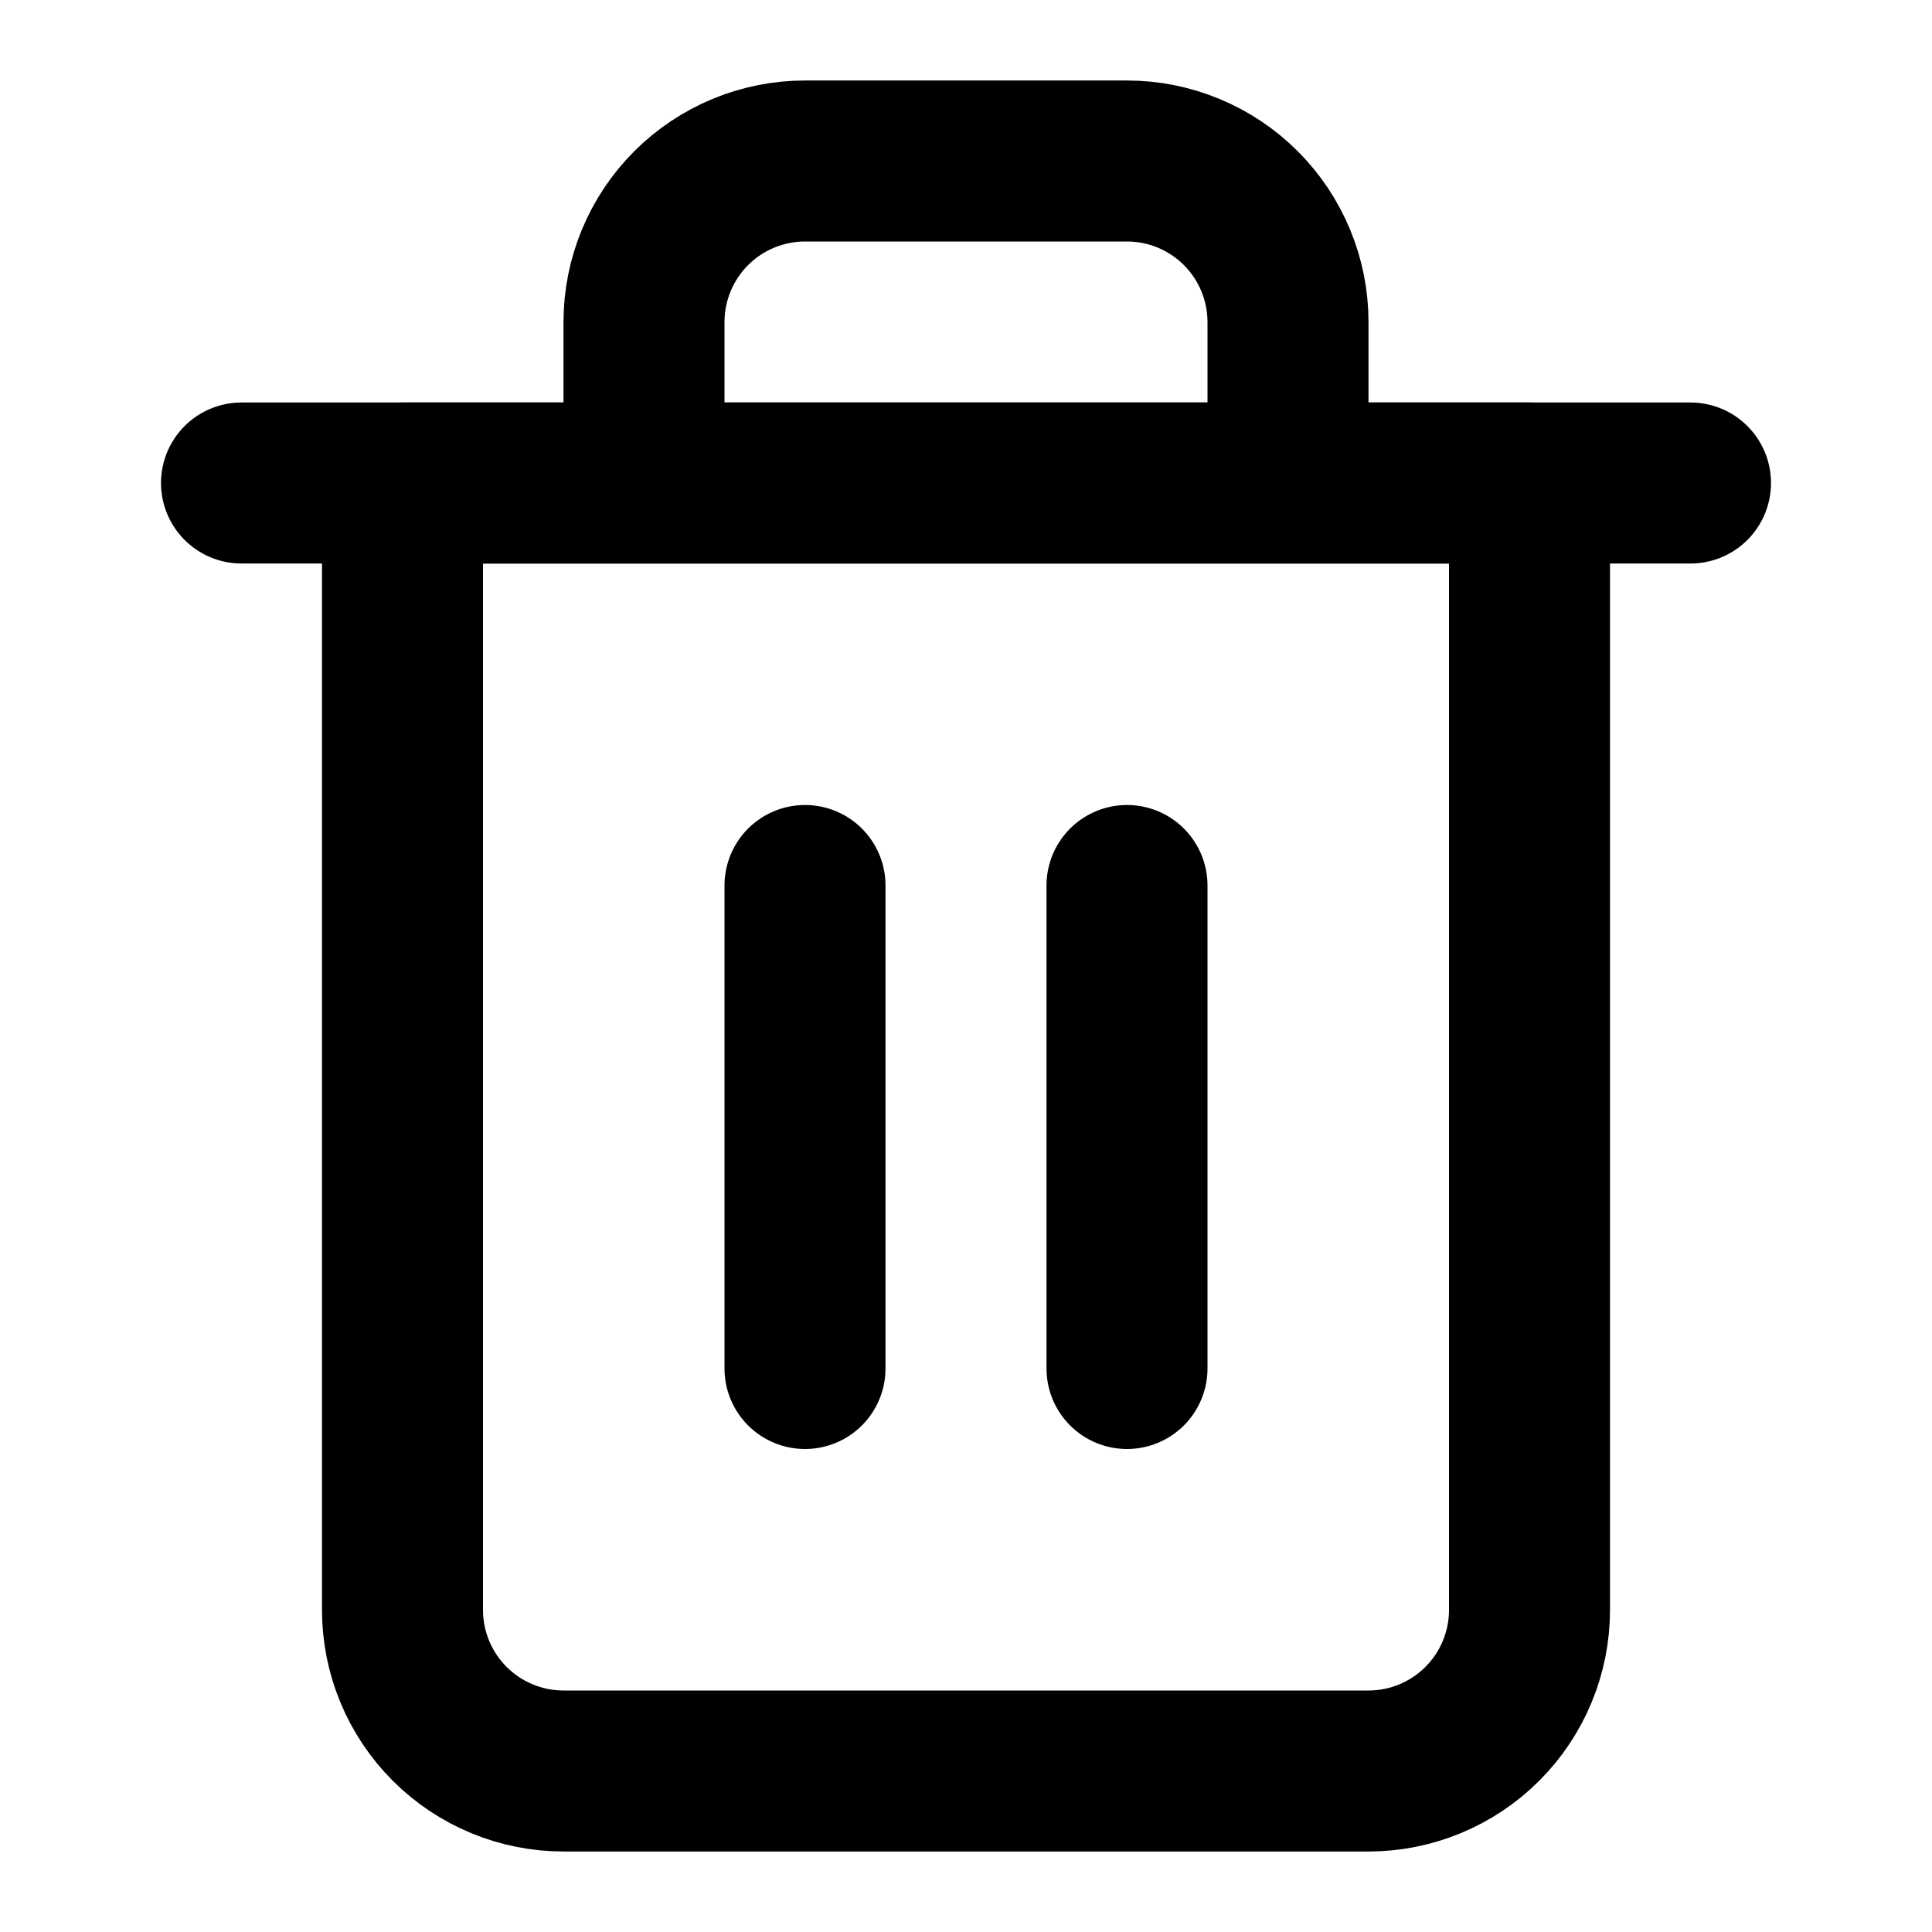
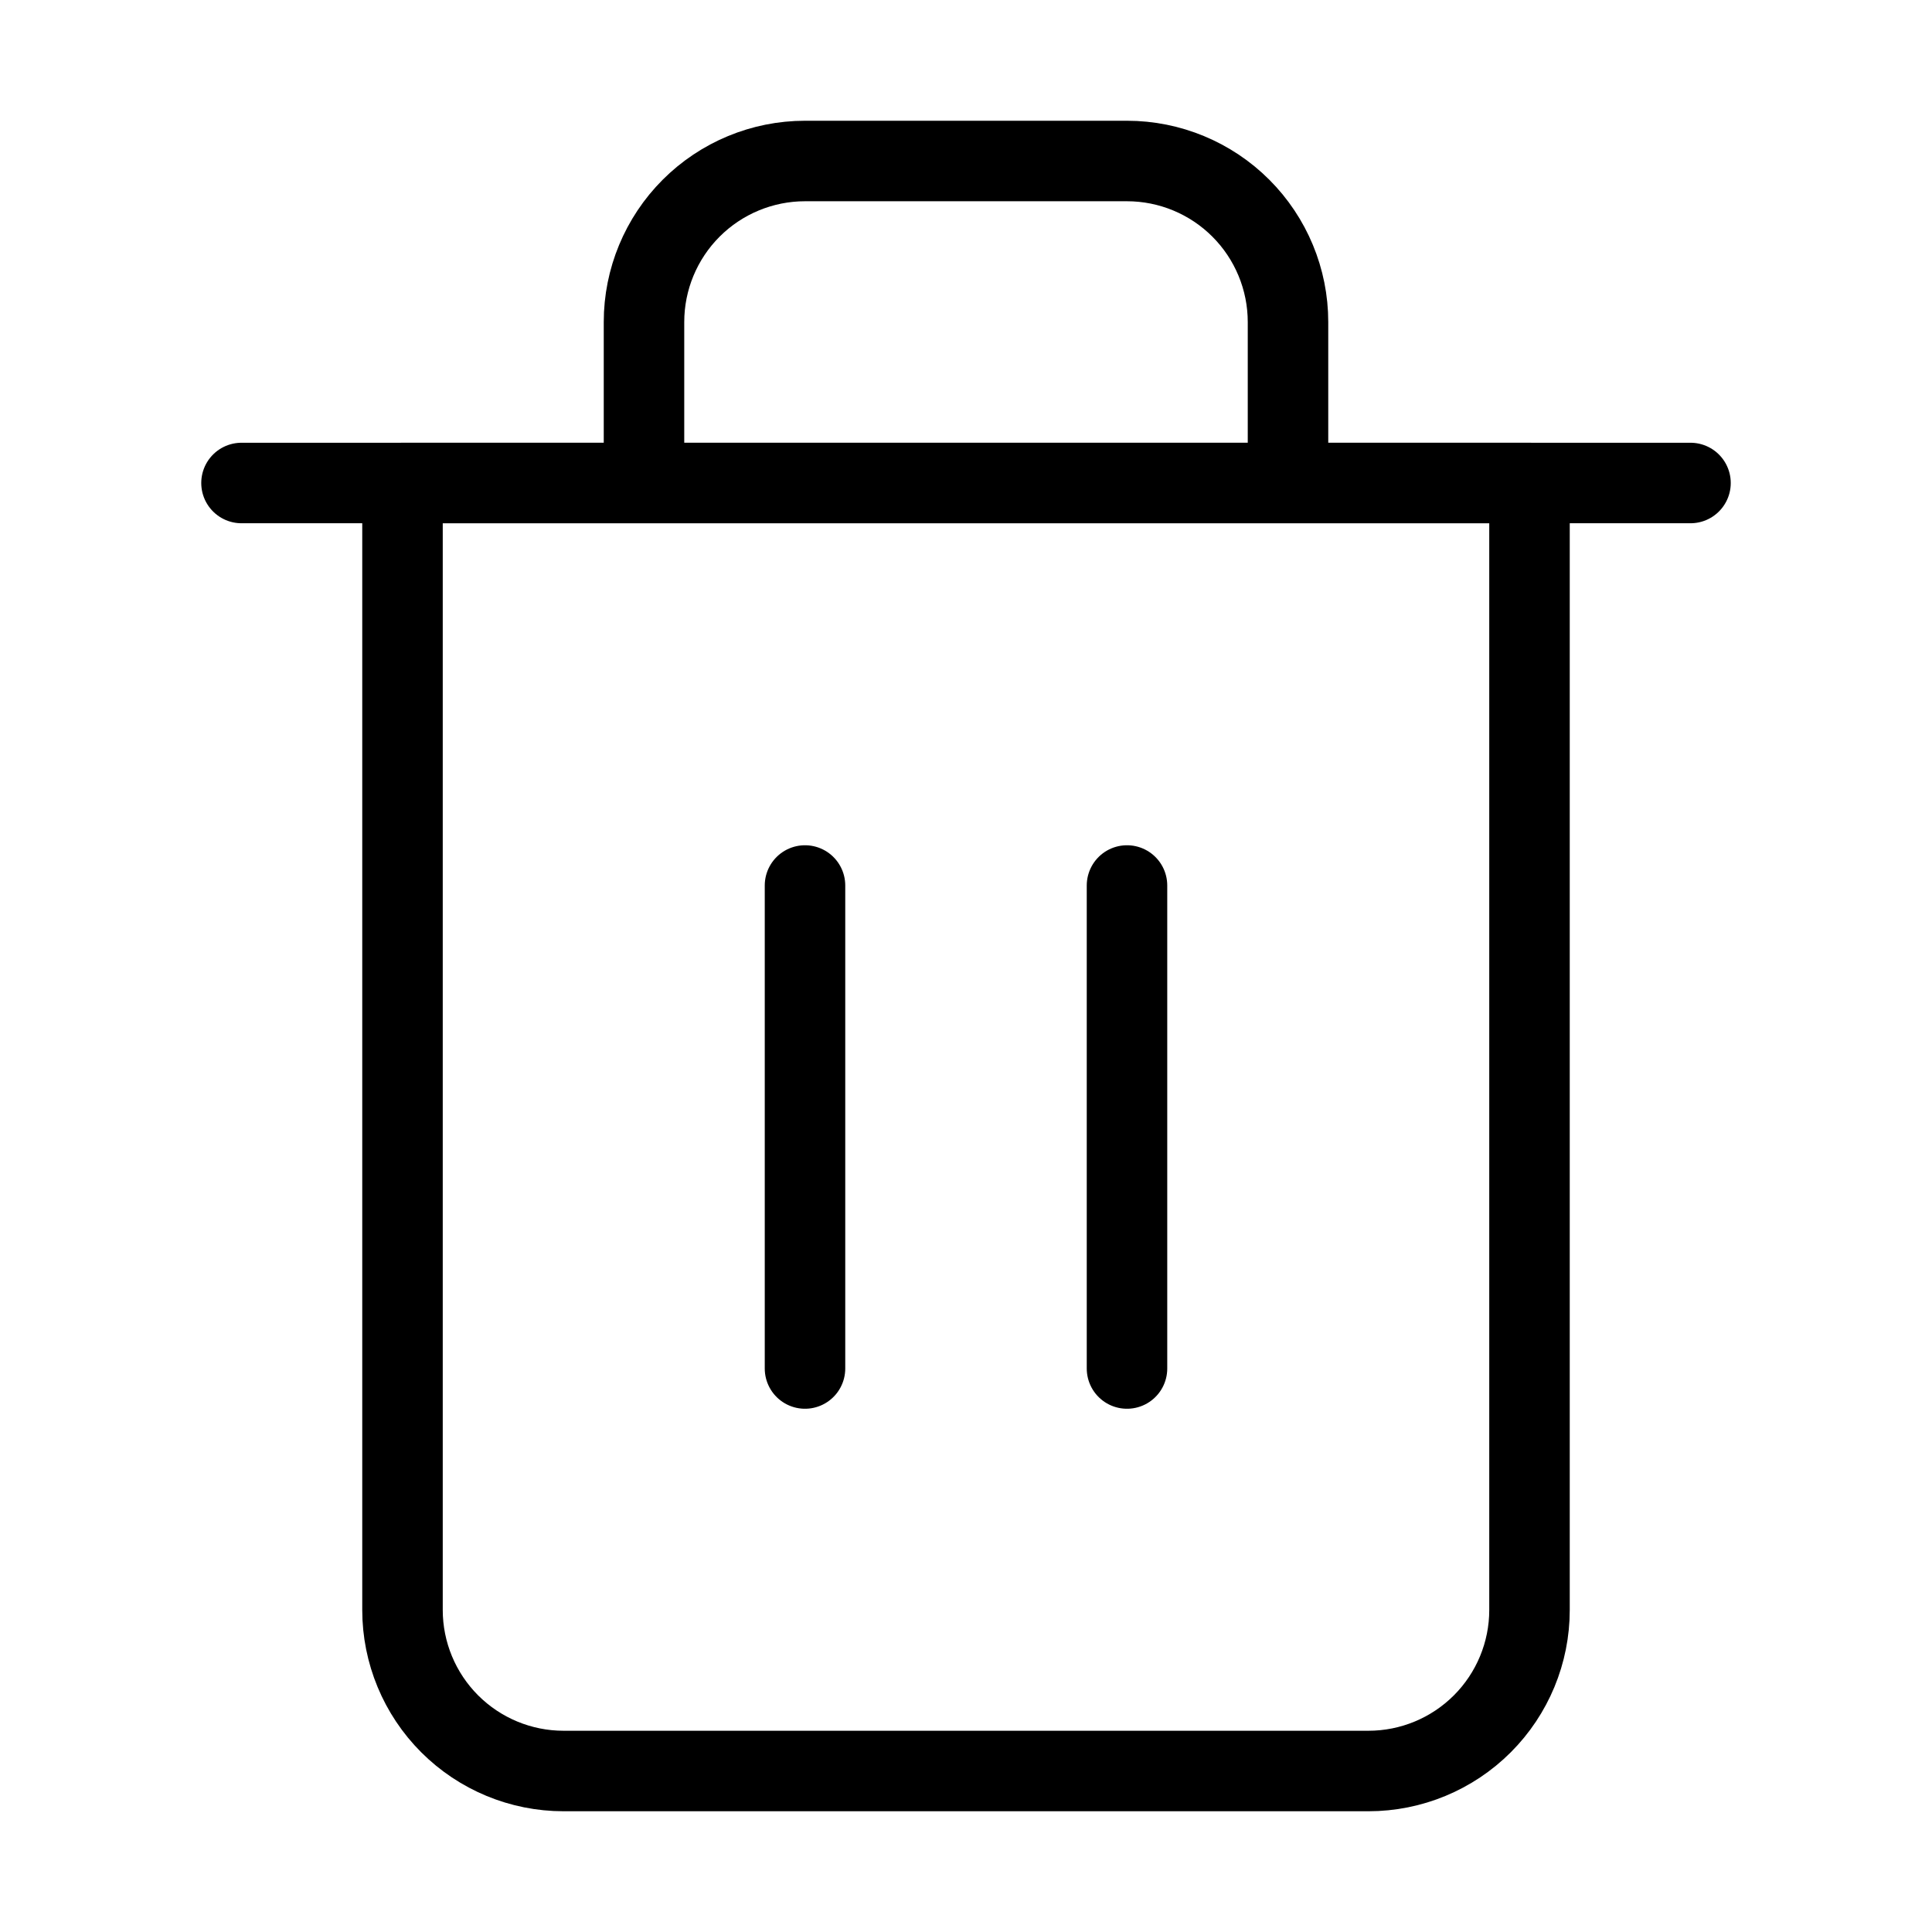
<svg xmlns="http://www.w3.org/2000/svg" width="24" height="24" viewBox="0 0 24 24" fill="none">
-   <path d="M3 6H5H21" stroke="currentColor" stroke-width="2" stroke-linecap="round" stroke-linejoin="round" />
-   <path d="M8 6V4C8 3.47 8.211 2.961 8.586 2.586C8.961 2.211 9.47 2 10 2H14C14.53 2 15.039 2.211 15.414 2.586C15.789 2.961 16 3.47 16 4V6M19 6V20C19 20.53 18.789 21.039 18.414 21.414C18.039 21.789 17.53 22 17 22H7C6.47 22 5.961 21.789 5.586 21.414C5.211 21.039 5 20.53 5 20V6H19Z" stroke="currentColor" stroke-width="2" stroke-linecap="round" stroke-linejoin="round" />
-   <path d="M10 11V17" stroke="currentColor" stroke-width="2" stroke-linecap="round" stroke-linejoin="round" />
-   <path d="M14 11V17" stroke="currentColor" stroke-width="2" stroke-linecap="round" stroke-linejoin="round" />
+   <path d="M3 6H5H21" stroke="currentColor" strokeWidth="2" stroke-linecap="round" stroke-linejoin="round" />
+   <path d="M8 6V4C8 3.47 8.211 2.961 8.586 2.586C8.961 2.211 9.47 2 10 2H14C14.53 2 15.039 2.211 15.414 2.586C15.789 2.961 16 3.47 16 4V6M19 6V20C19 20.53 18.789 21.039 18.414 21.414C18.039 21.789 17.53 22 17 22H7C6.47 22 5.961 21.789 5.586 21.414C5.211 21.039 5 20.53 5 20V6H19Z" stroke="currentColor" strokeWidth="2" stroke-linecap="round" stroke-linejoin="round" />
+   <path d="M10 11V17" stroke="currentColor" strokeWidth="2" stroke-linecap="round" stroke-linejoin="round" />
+   <path d="M14 11V17" stroke="currentColor" strokeWidth="2" stroke-linecap="round" stroke-linejoin="round" />
</svg>
